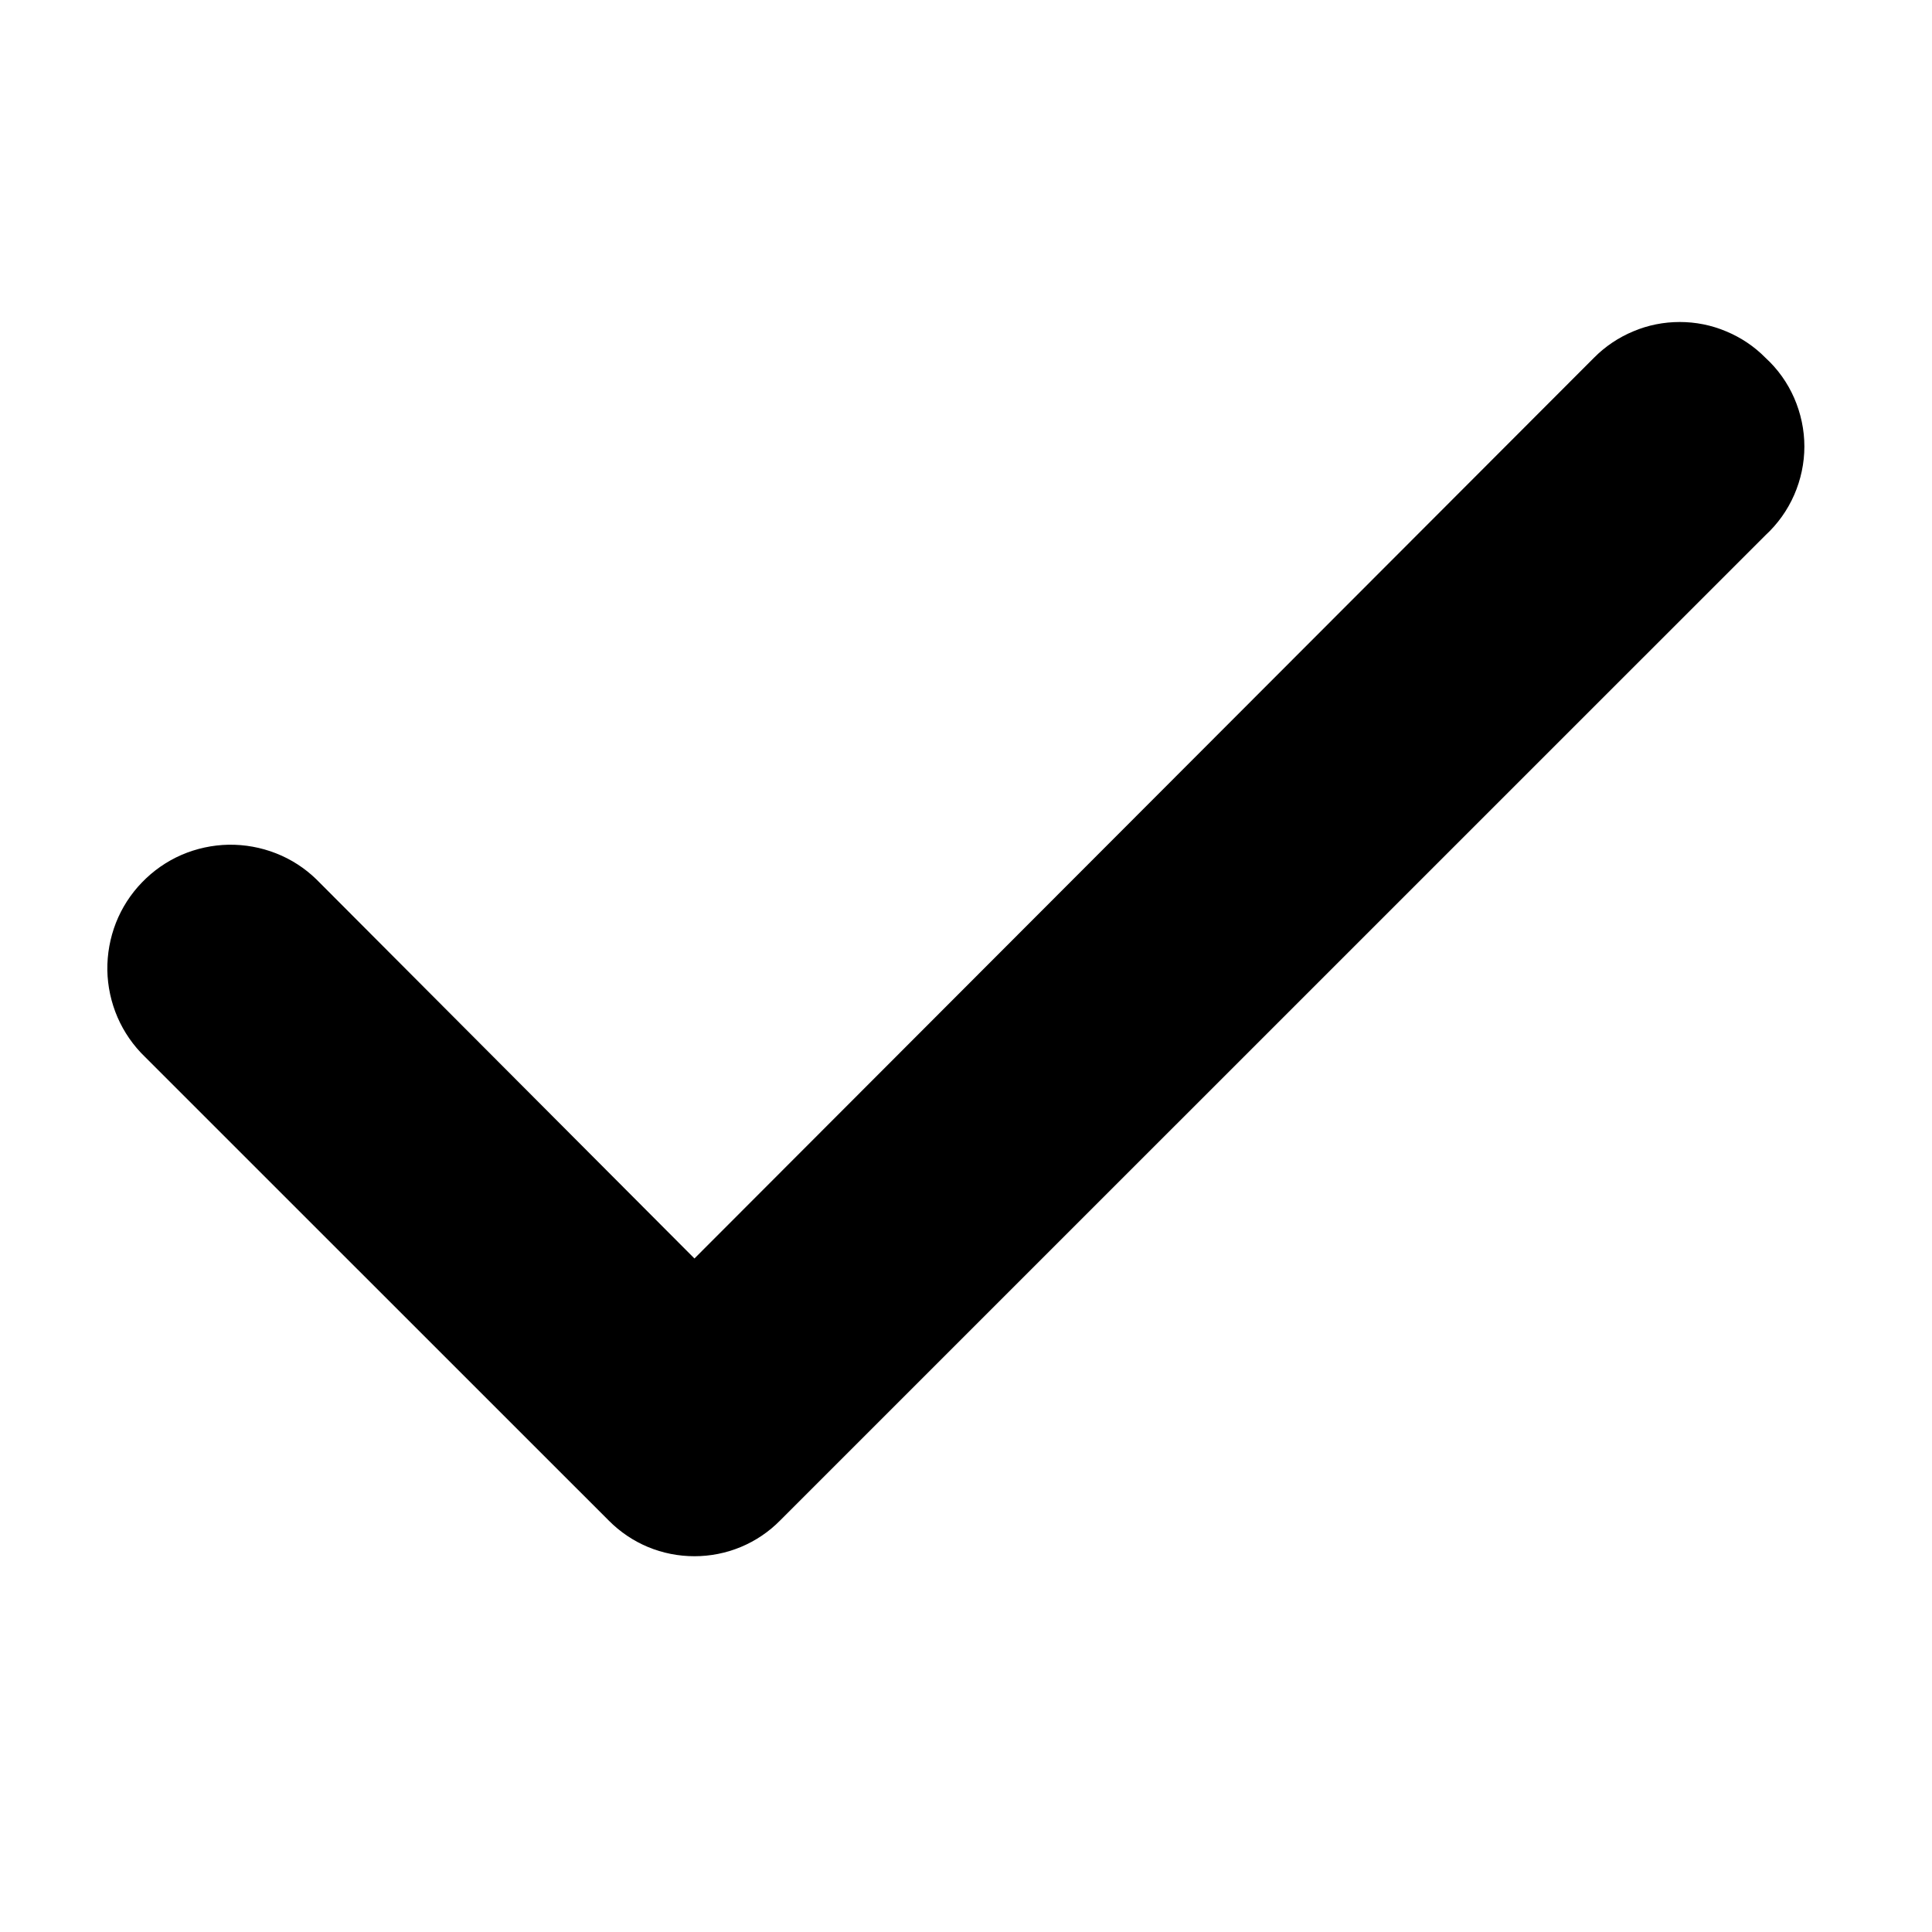
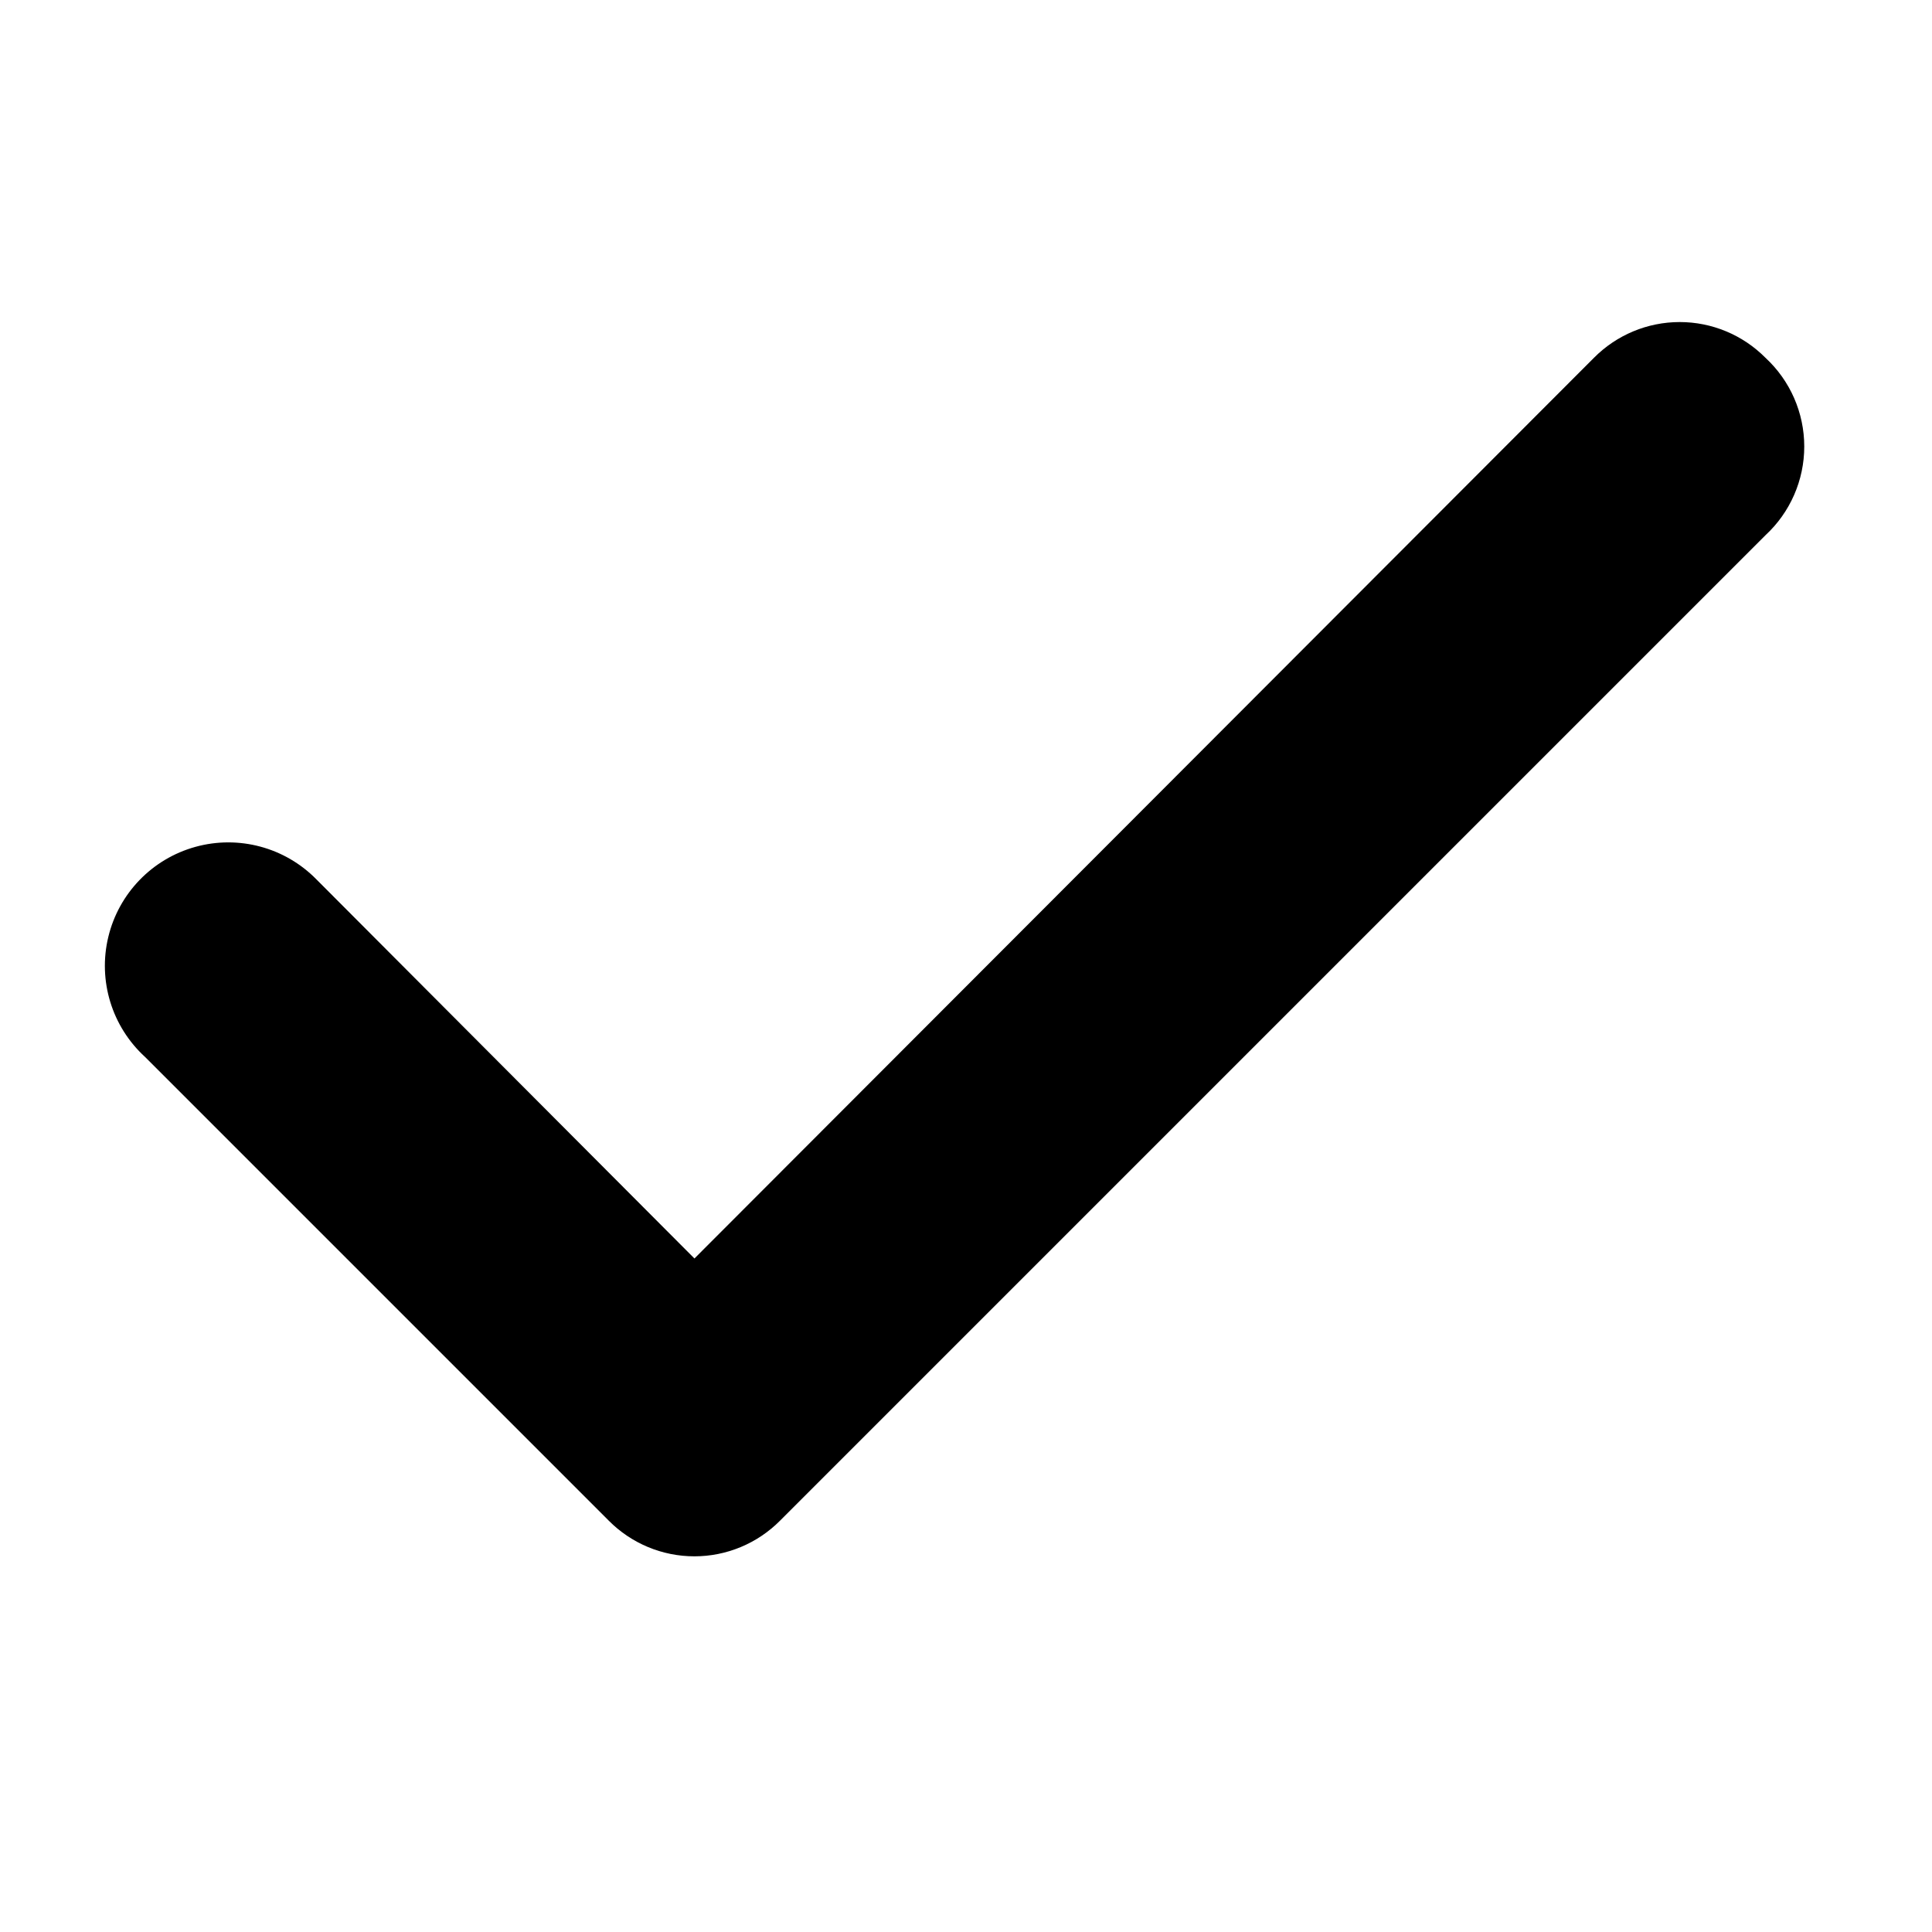
<svg xmlns="http://www.w3.org/2000/svg" width="18" height="18" viewBox="0 0 18 18" fill="none">
-   <path d="M16.448 3.333C16.344 3.227 16.219 3.144 16.082 3.087C15.945 3.029 15.798 3 15.65 3C15.501 3 15.354 3.029 15.217 3.087C15.08 3.144 14.956 3.227 14.851 3.333L6.47 11.725L2.948 8.193C2.84 8.088 2.712 8.005 2.571 7.95C2.431 7.895 2.281 7.868 2.13 7.87C1.979 7.873 1.83 7.905 1.691 7.965C1.553 8.025 1.428 8.112 1.323 8.221C1.218 8.329 1.135 8.458 1.08 8.598C1.025 8.739 0.998 8.889 1 9.04C1.003 9.19 1.035 9.339 1.095 9.478C1.155 9.616 1.242 9.742 1.351 9.847L5.671 14.166C5.776 14.272 5.9 14.356 6.037 14.413C6.174 14.47 6.321 14.499 6.47 14.499C6.618 14.499 6.765 14.47 6.902 14.413C7.039 14.356 7.164 14.272 7.268 14.166L16.448 4.987C16.563 4.881 16.654 4.753 16.716 4.611C16.778 4.469 16.811 4.315 16.811 4.16C16.811 4.004 16.778 3.851 16.716 3.708C16.654 3.566 16.563 3.438 16.448 3.333Z" fill="currentColor" />
+   <path d="M16.448 3.333a1.125 1.125 0 0 0-1.597 0L6.47 11.725 2.948 8.193a1.15 1.15 0 1 0-1.597 1.654l4.32 4.32a1.124 1.124 0 0 0 1.597 0l9.18-9.18a1.126 1.126 0 0 0 0-1.654Z" fill="currentColor" />
</svg>
